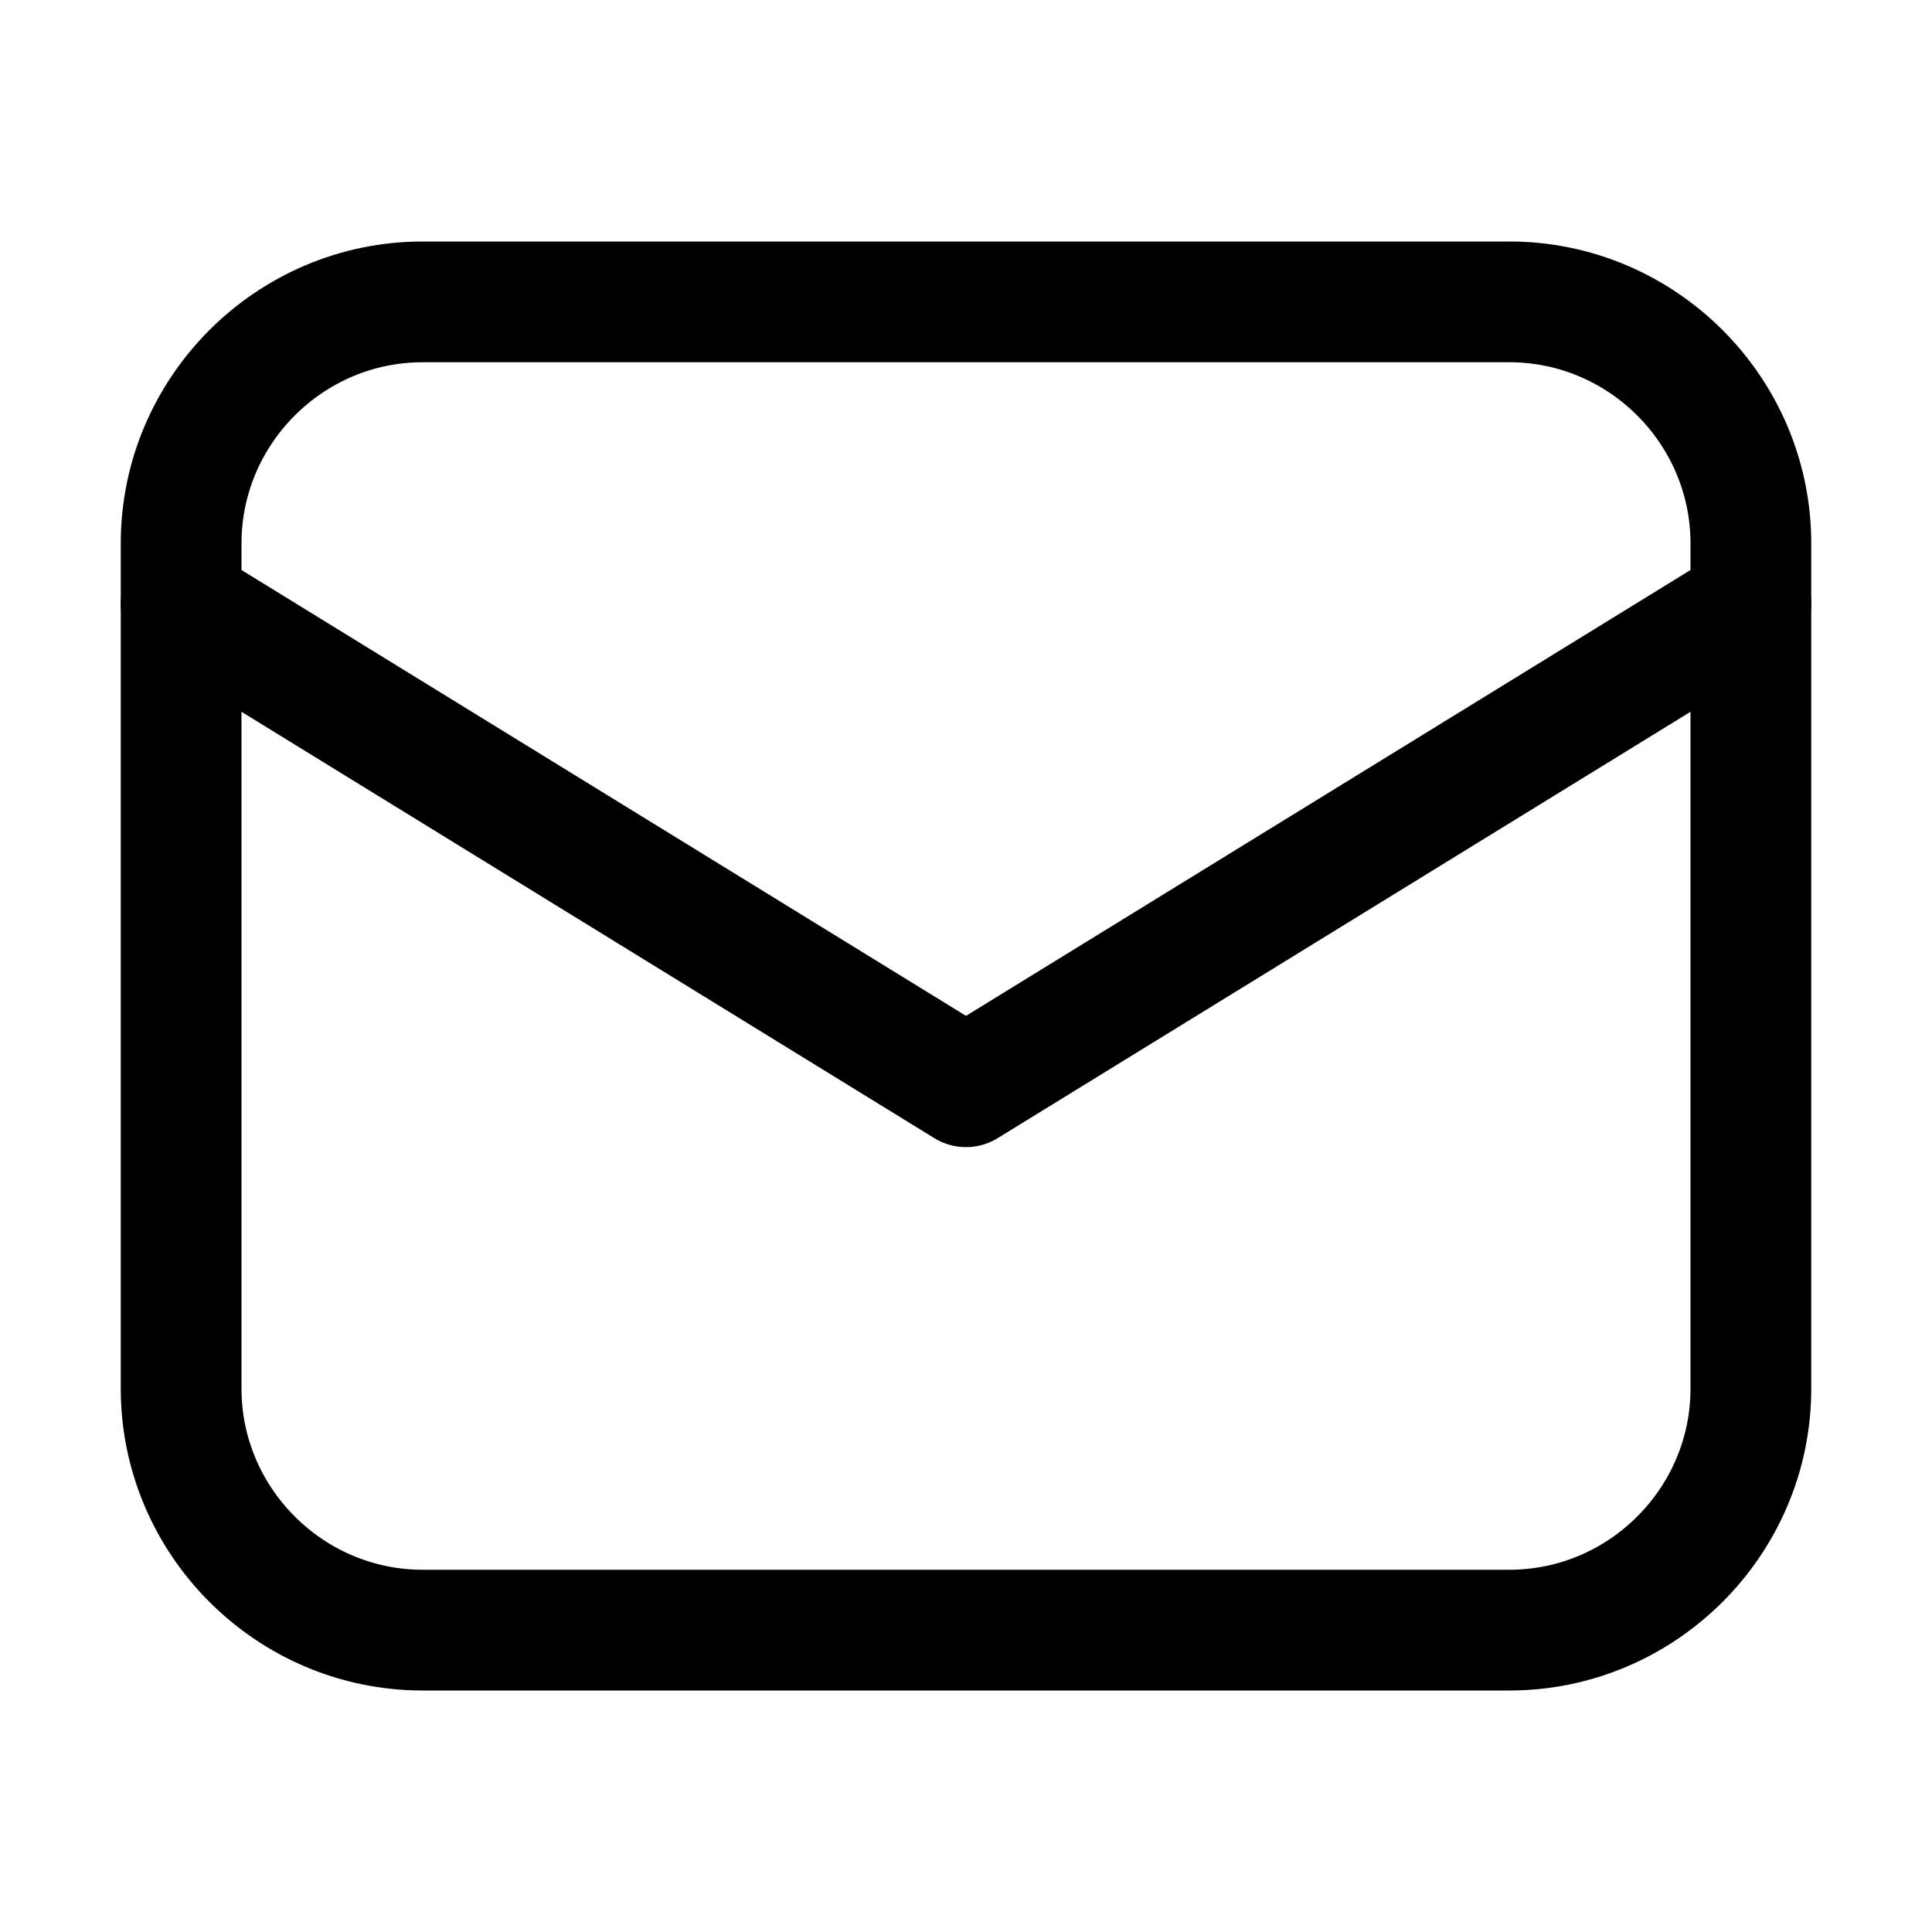
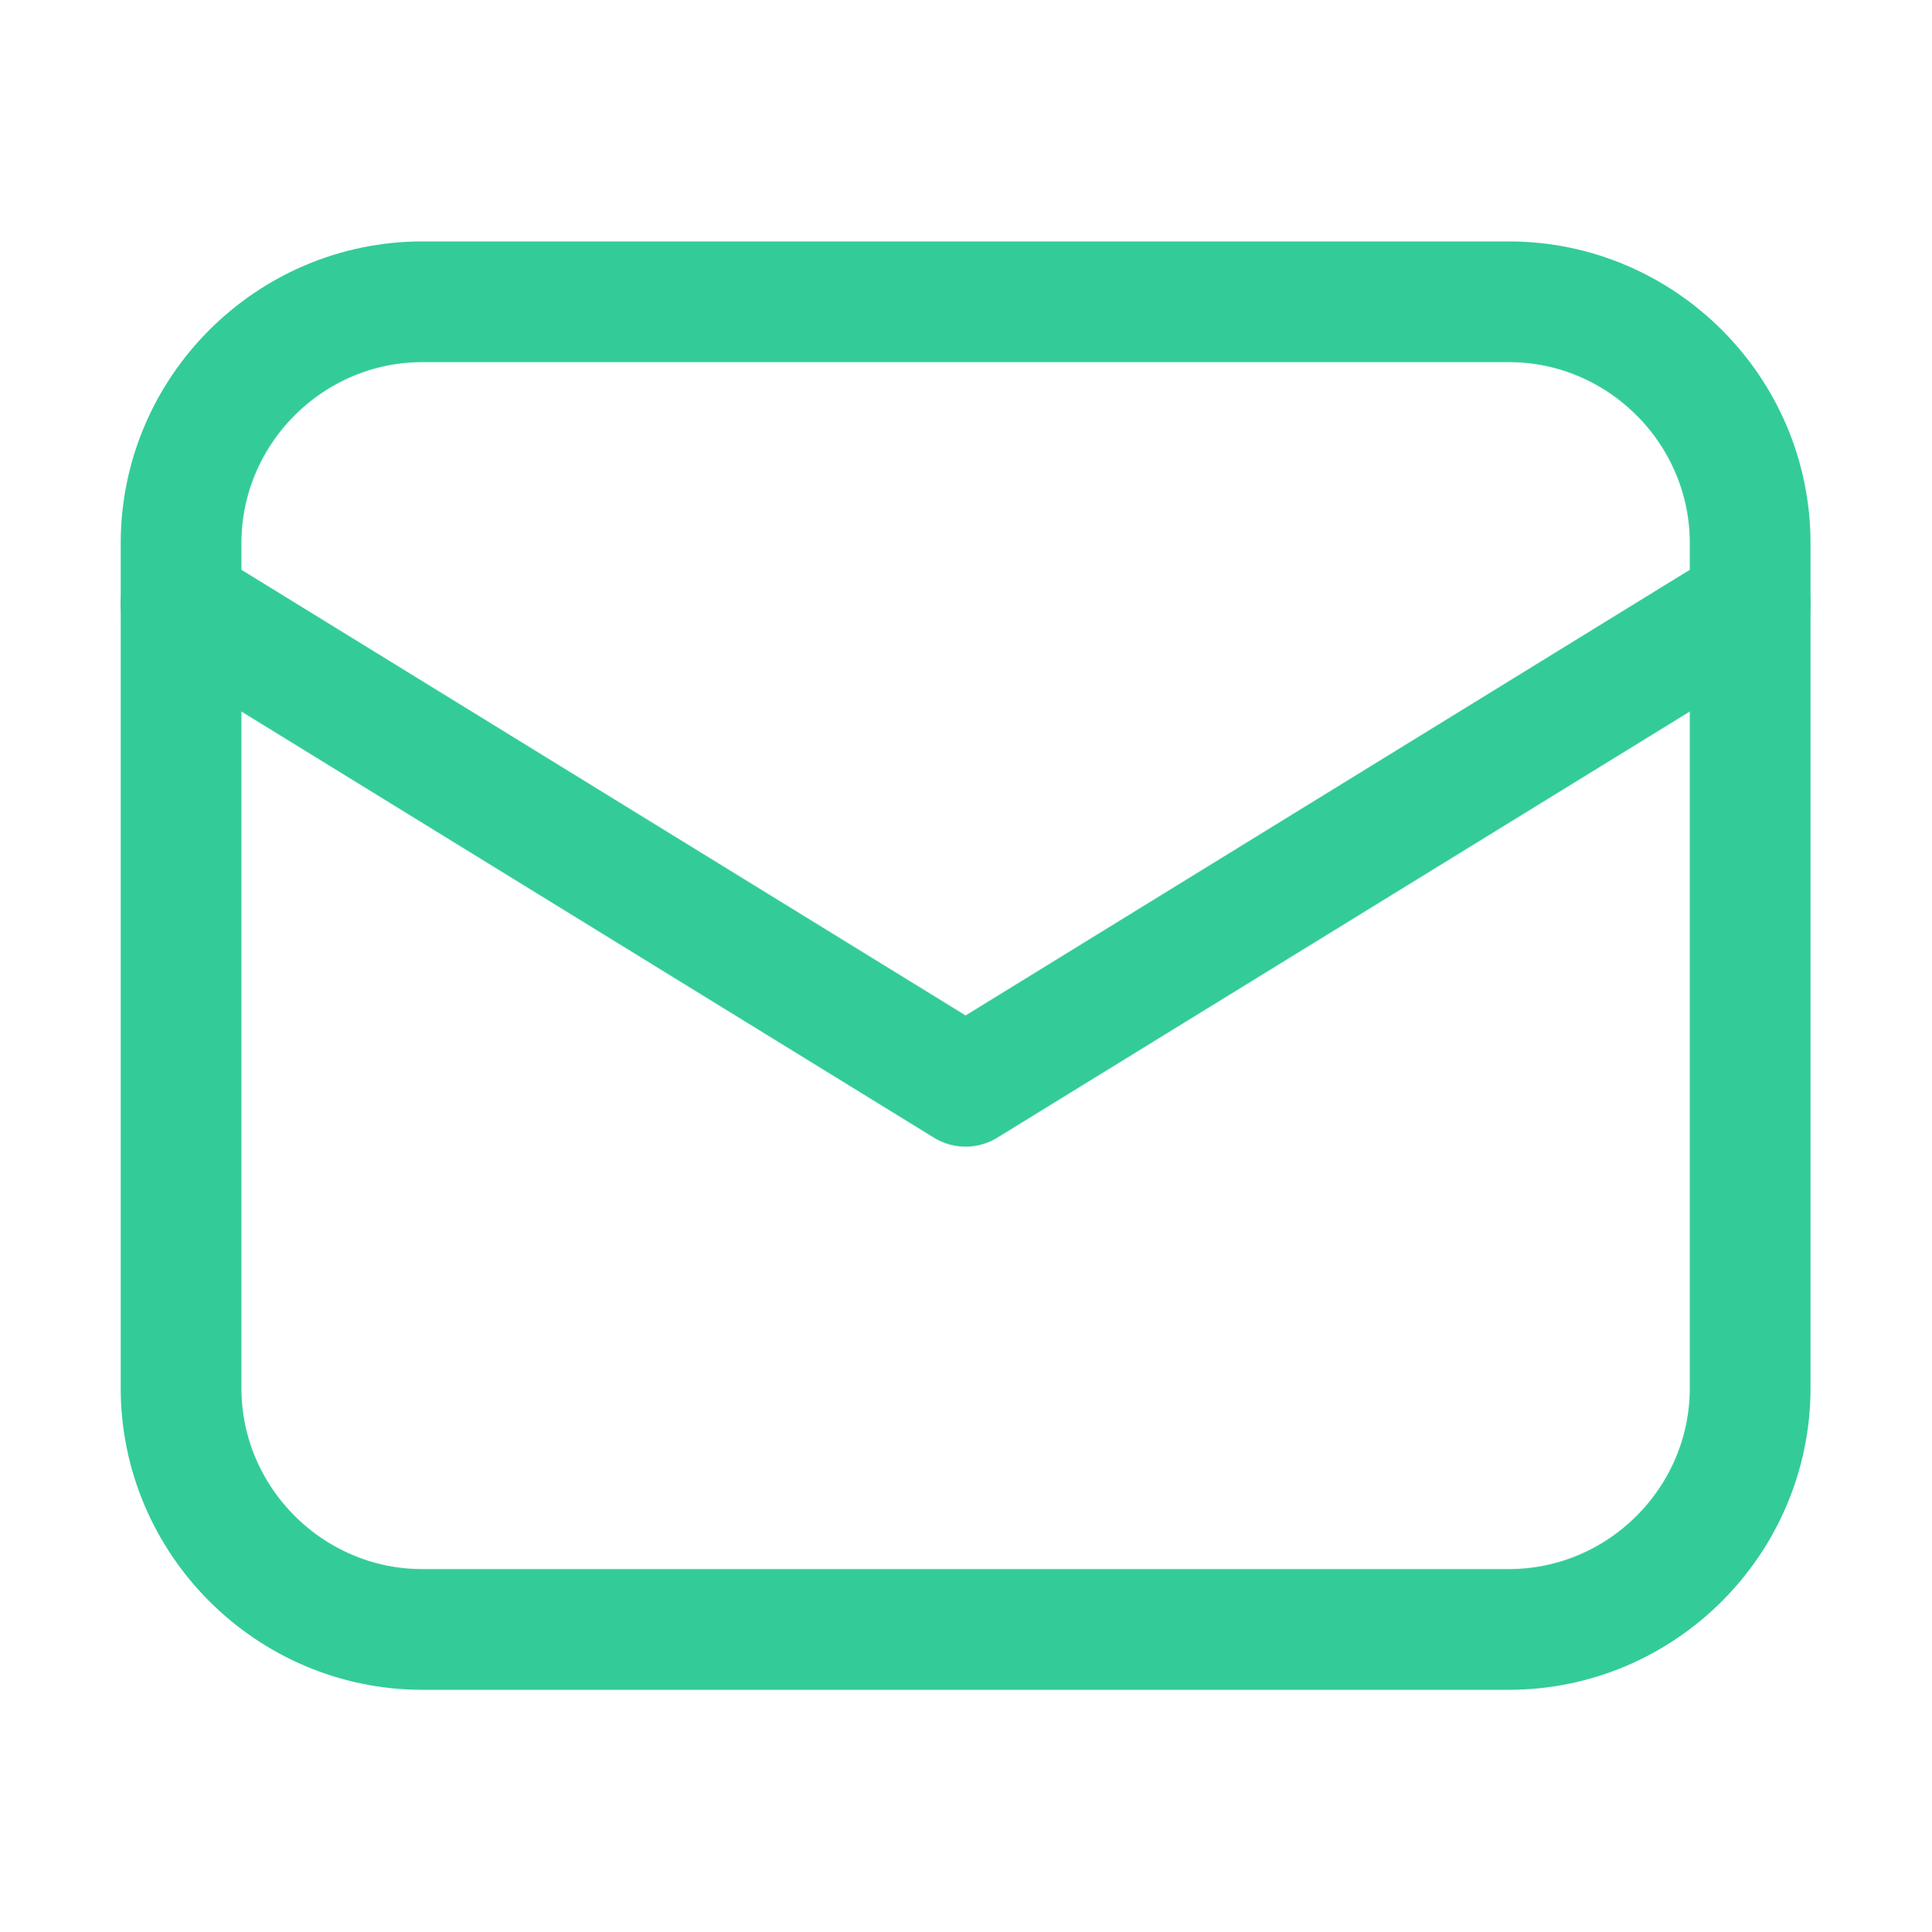
- <svg xmlns="http://www.w3.org/2000/svg" version="1.1" id="Icons" viewBox="0 0 32 32" xml:space="preserve">
-   <style type="text/css">
- 	.st0{fill:none;stroke:#000000;stroke-width:2;stroke-linecap:round;stroke-linejoin:round;stroke-miterlimit:10;}
- 	.st1{fill:none;stroke:#000000;stroke-width:2;stroke-linejoin:round;stroke-miterlimit:10;}
- </style>
-   <path class="st0" d="M25,27H7c-2.2,0-4-1.8-4-4V9c0-2.2,1.8-4,4-4h18c2.2,0,4,1.8,4,4v14C29,25.2,27.2,27,25,27z" />
-   <polyline class="st0" points="3,10 16,18 29,10 " />
+ <svg xmlns="http://www.w3.org/2000/svg" width="230.4pt" height="230.4pt" viewBox="0 0 230.4 230.4">
+   <defs />
+   <path id="shape0" transform="matrix(7.2 0 0 7.2 21.6 36)" fill="none" stroke="#33cc99" stroke-width="2" stroke-linecap="round" stroke-linejoin="round" d="M22 22L4 22C1.8 22 0 20.2 0 18L0 4C0 1.8 1.8 0 4 0L22 0C24.2 0 26 1.8 26 4L26 18C26 20.2 24.2 22 22 22Z" />
+   <path id="shape1" transform="matrix(7.2 0 0 7.2 21.6 72)" fill="none" stroke="#33cc99" stroke-width="2" stroke-linecap="round" stroke-linejoin="round" d="M0 0L13 8L26 0" />
</svg>
